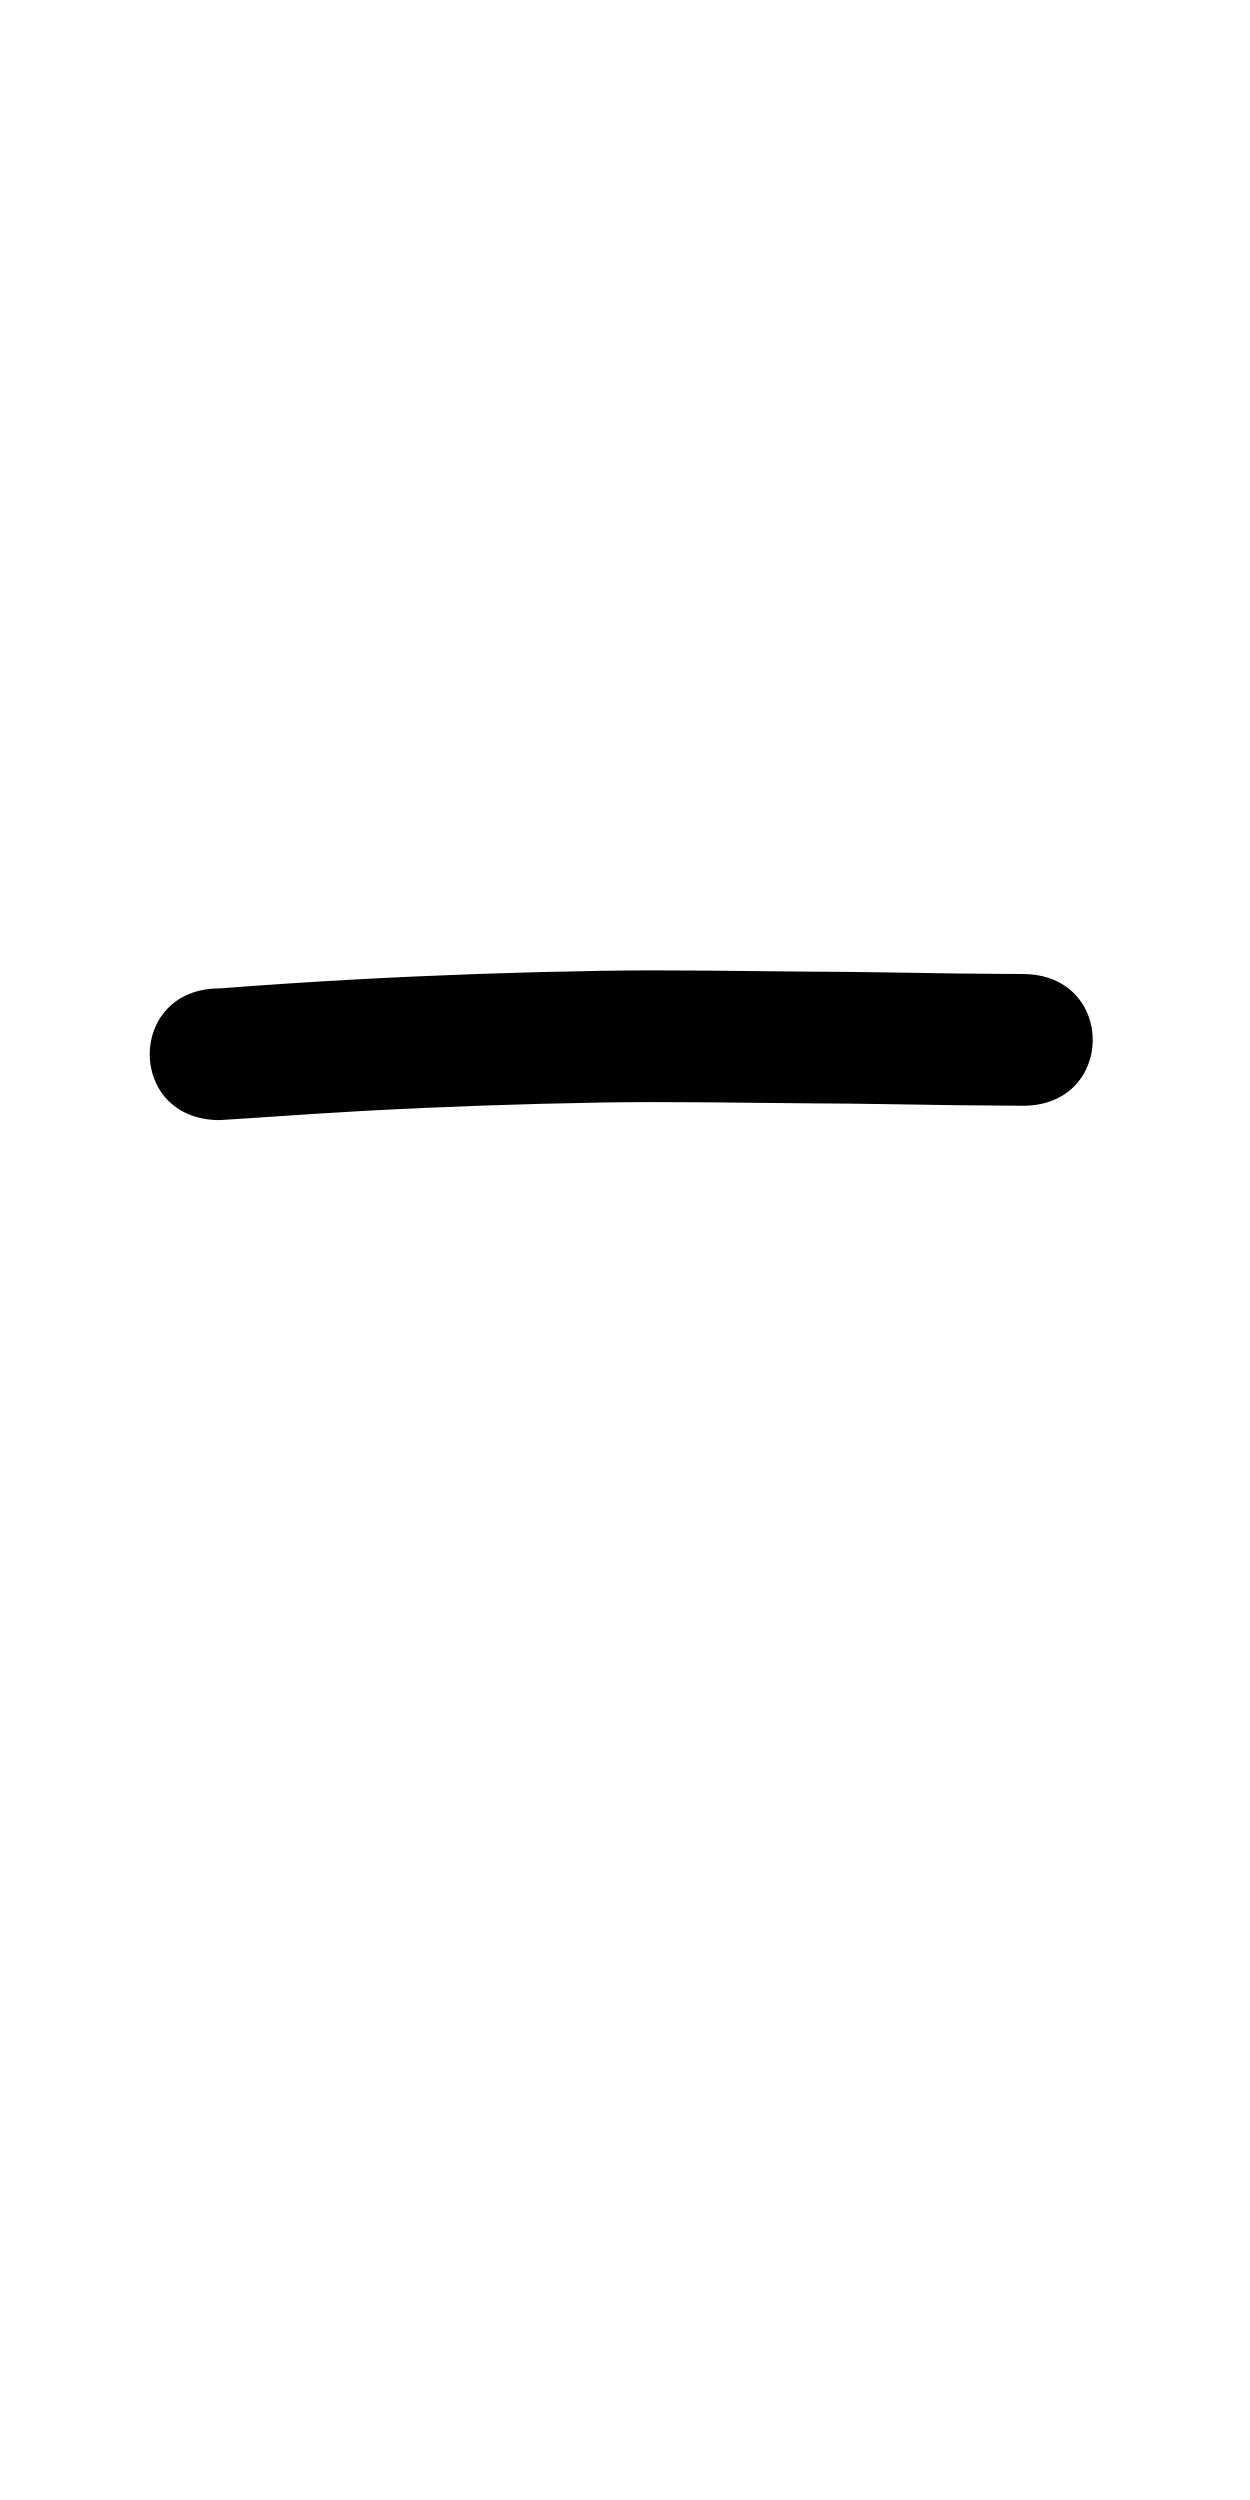
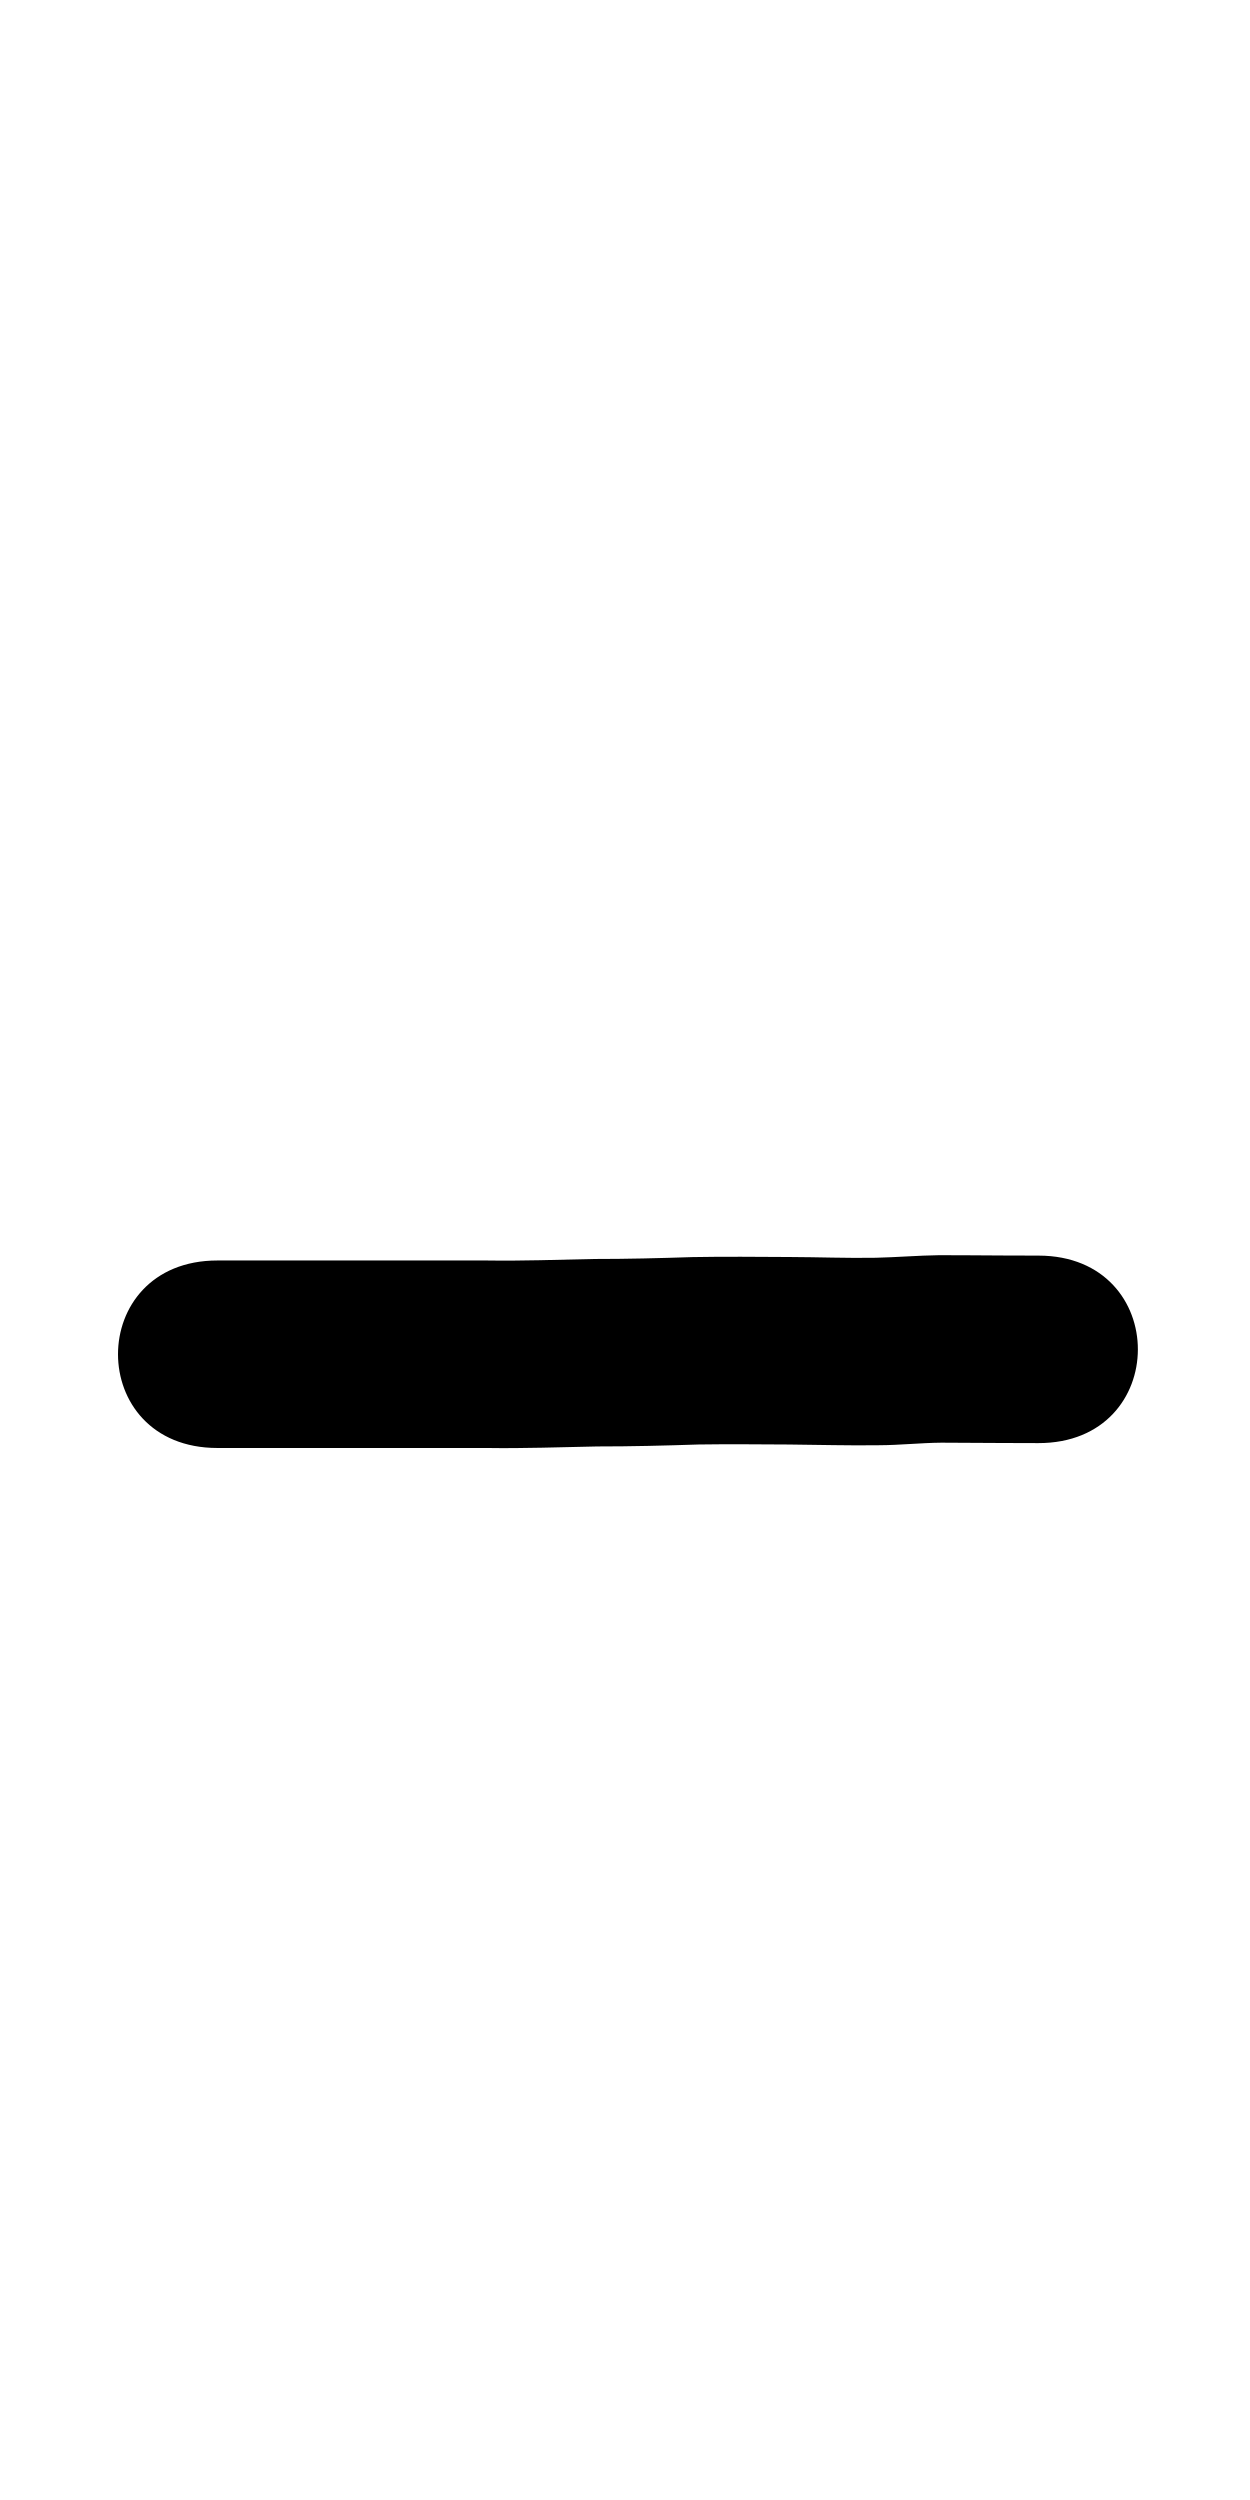
<svg xmlns="http://www.w3.org/2000/svg" width="500" height="1000">
-   <path d="m 87.823,448.042 c 19.149,-1.164 38.278,-2.632 57.438,-3.664 31.871,-1.743 63.762,-2.838 95.674,-3.372 27.749,-0.452 55.499,0.141 83.247,0.335 19.533,0.058 39.063,0.496 58.594,0.747 8.754,0.105 17.508,0.174 26.262,0.214 37.253,0.17 37.493,-52.514 0.24,-52.684 v 0 c -8.608,-0.039 -17.216,-0.107 -25.824,-0.21 -19.634,-0.253 -39.267,-0.693 -58.903,-0.75 -28.166,-0.197 -56.334,-0.797 -84.501,-0.329 -32.564,0.548 -65.107,1.663 -97.629,3.441 -18.214,0.985 -36.41,2.211 -54.599,3.587 -37.253,0 -37.253,52.684 0,52.684 z" />
+   <path d="m 86.977,579.195 c 9.679,0 19.359,0 29.038,0 12.769,0 25.539,0 38.308,0 13.461,0 26.922,0 40.383,0 14.739,0.235 29.468,-0.332 44.2,-0.615 13.53,0.018 27.05,-0.344 40.571,-0.783 12.02,-0.181 24.043,-0.053 36.064,0.007 12,0.103 23.988,0.474 35.989,0.29 8.36,-0.024 16.681,-0.949 25.036,-1.022 7.95,0.015 15.899,0.087 23.848,0.126 4.966,0.023 9.932,0.036 14.897,0.045 53.033,0.091 53.162,-74.909 0.129,-75 v 0 c -4.886,-0.008 -9.773,-0.022 -14.659,-0.044 -8.369,-0.041 -16.738,-0.125 -25.107,-0.122 -8.475,0.118 -16.913,0.831 -25.385,1.027 -11.461,0.207 -22.91,-0.261 -34.371,-0.299 -12.959,-0.065 -25.92,-0.209 -38.877,0.032 -13.2,0.429 -26.399,0.775 -39.608,0.758 -14.242,0.285 -28.479,0.83 -42.727,0.601 -13.461,0 -26.922,0 -40.383,0 -12.769,0 -25.539,0 -38.308,0 -9.68,0 -19.359,0 -29.038,0 -53.033,0 -53.033,75 0,75 z" />
</svg>
